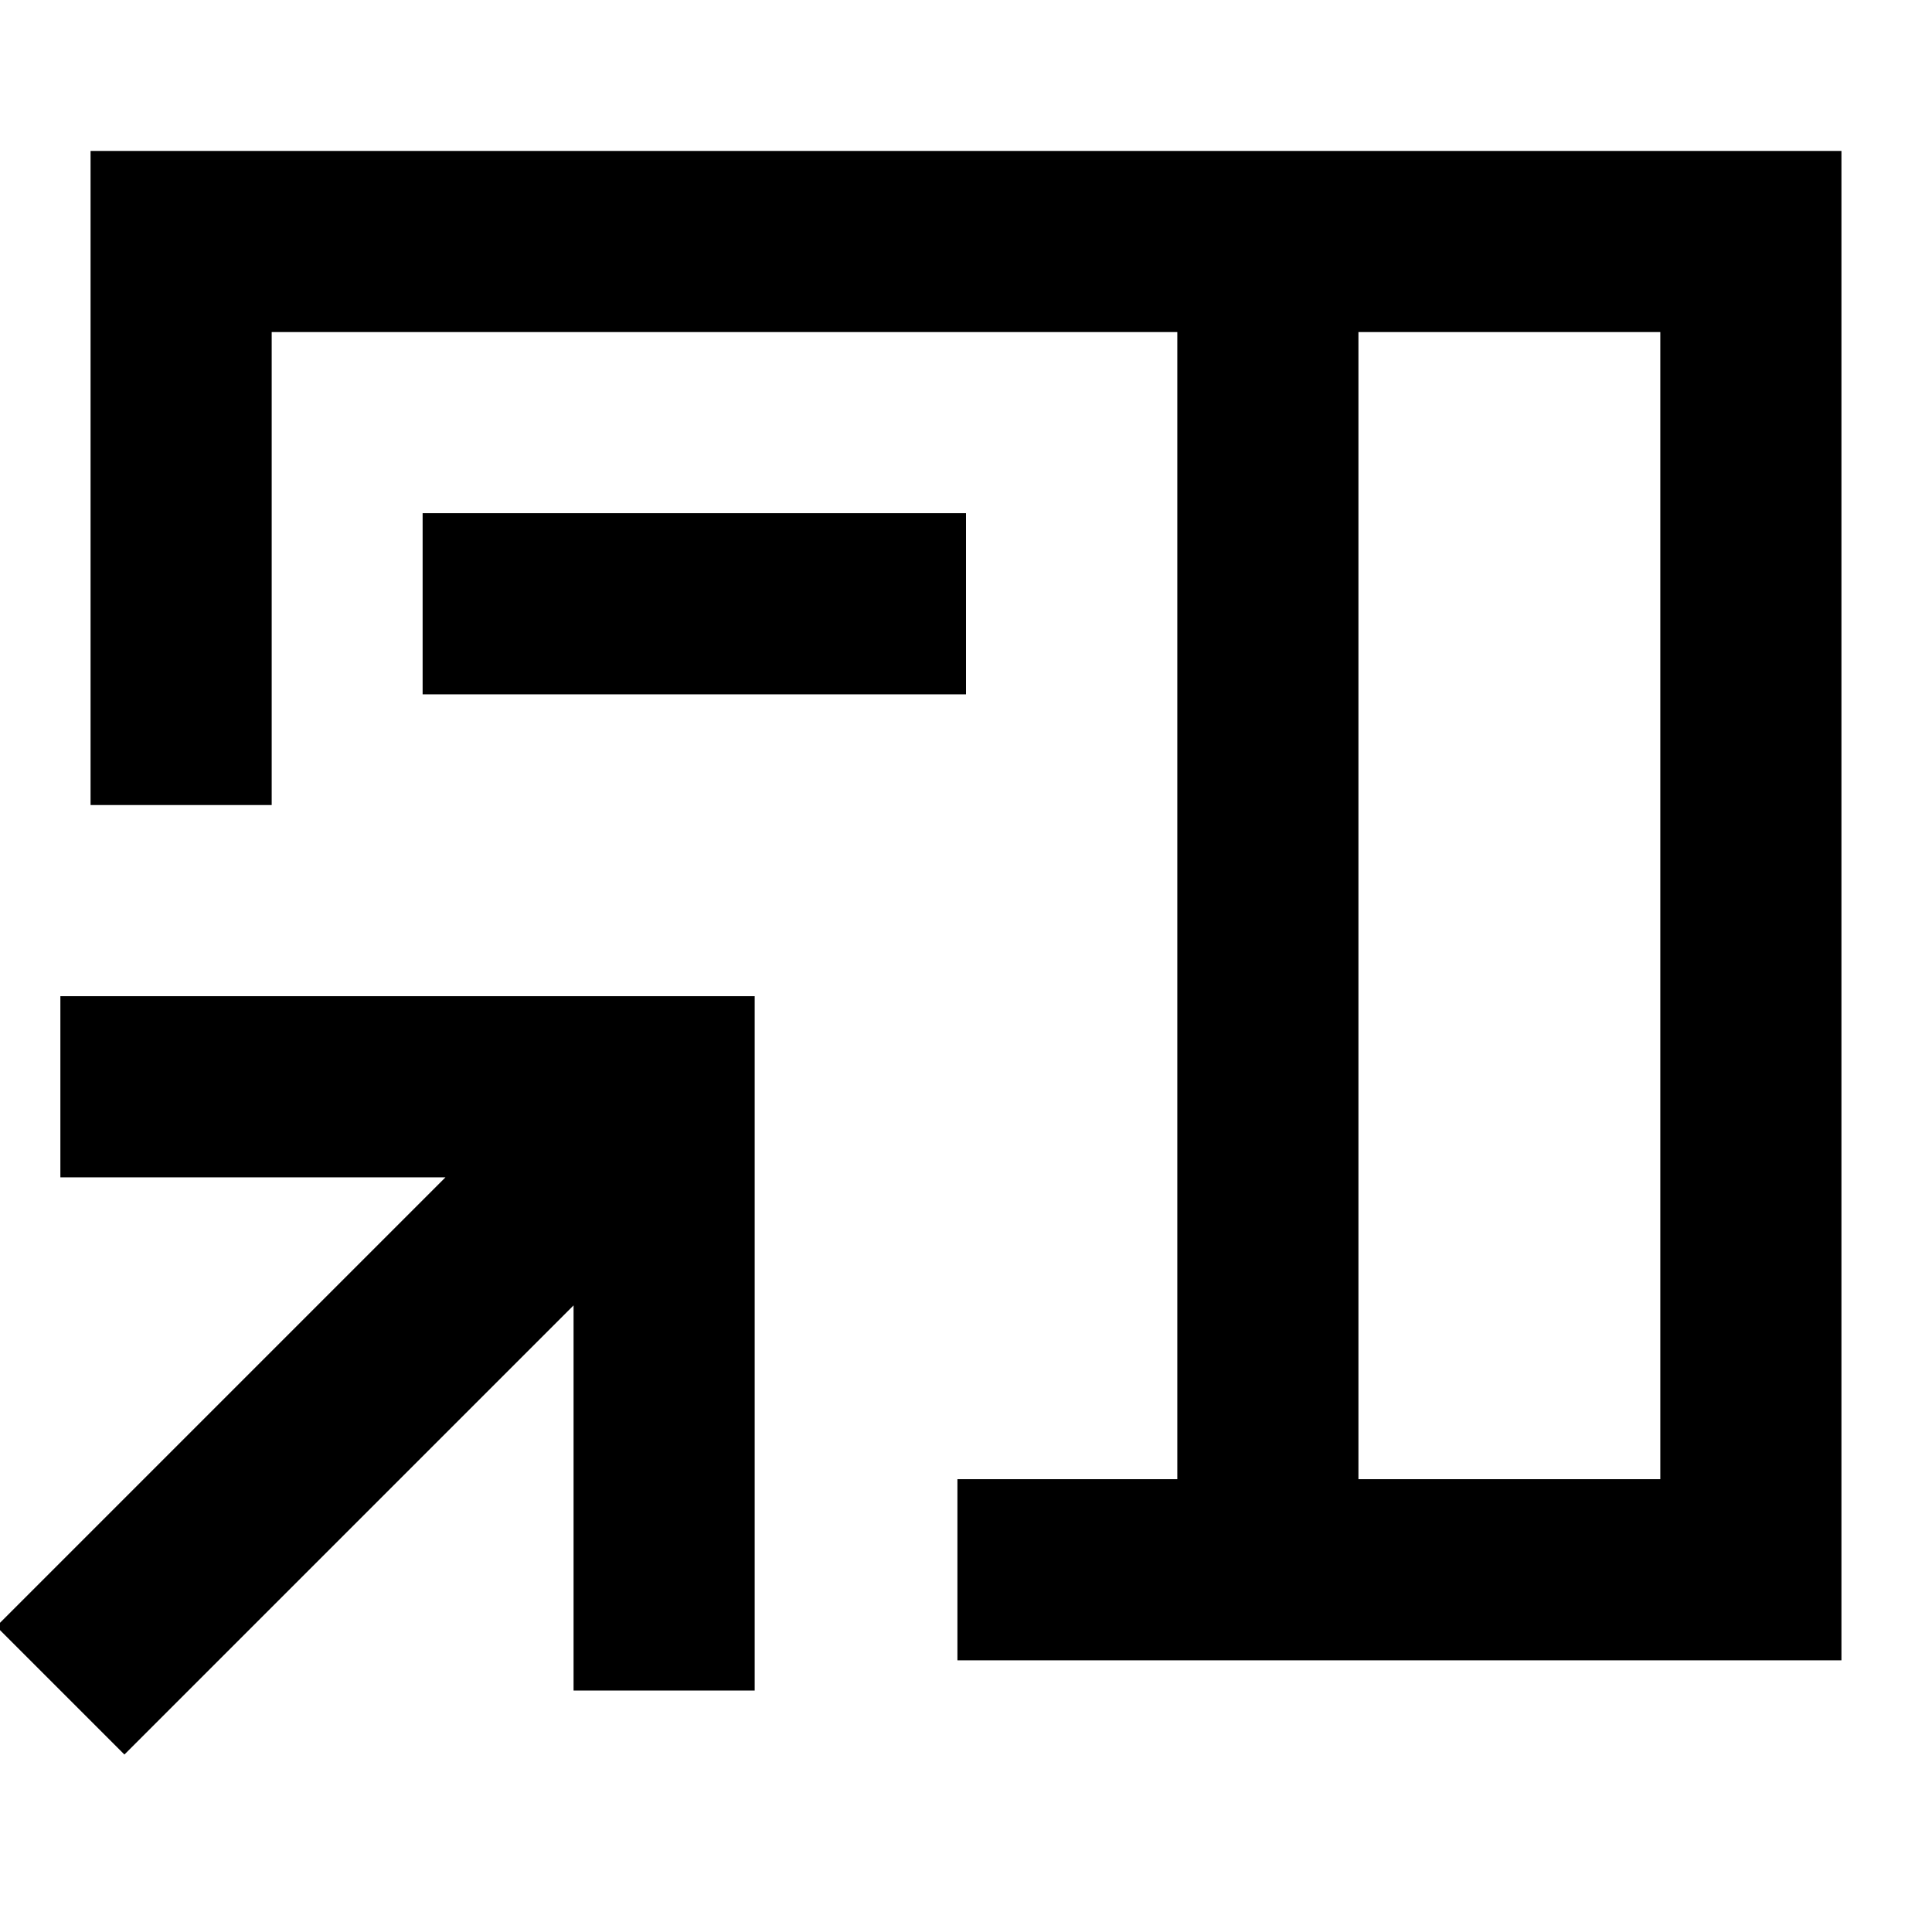
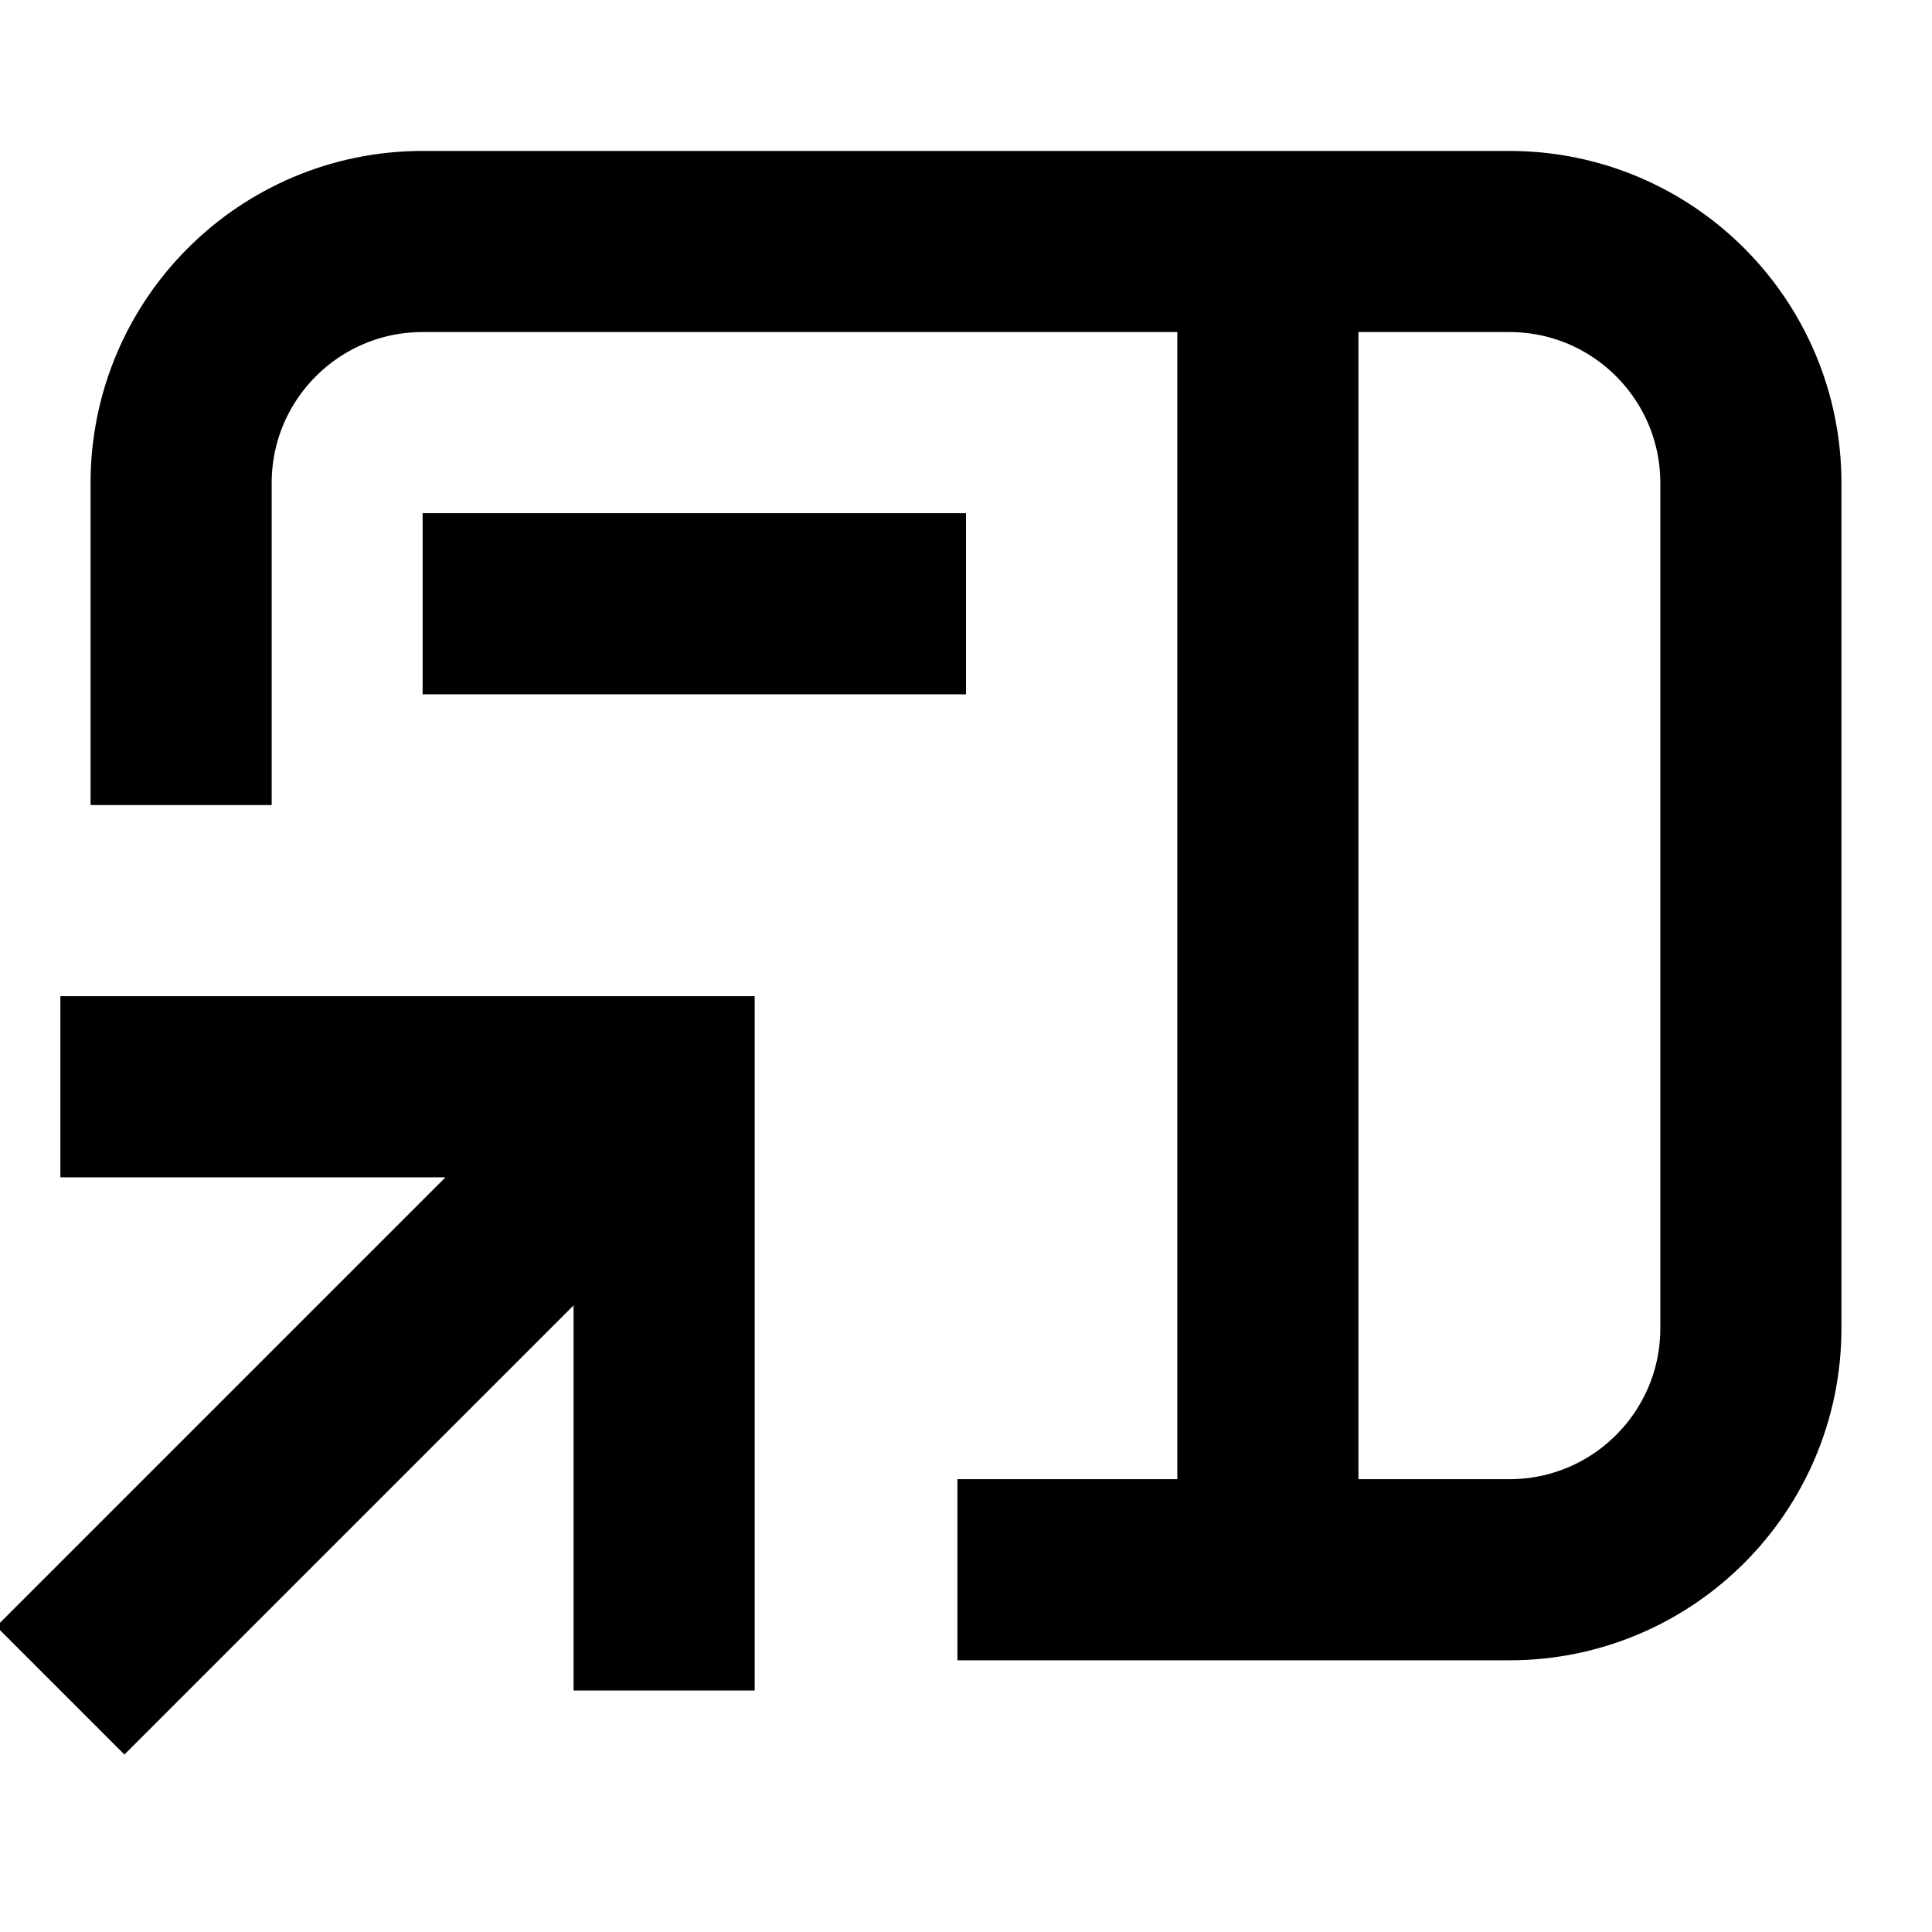
- <svg xmlns="http://www.w3.org/2000/svg" fill="none" viewBox="0 0 16 16" width="100%" height="100%">
-   <path stroke="currentColor" stroke-width="1.5" d="m.5 14 5-5m-5 0h5v5m5-1V2m-7 3H8" />
-   <path stroke="currentColor" stroke-width="1.5" d="M7.929 13H14.5V2h-13v4.667" />
+ <svg xmlns="http://www.w3.org/2000/svg" width="100%" height="100%" fill="none" viewBox="0 0 16 16">
+   <g stroke="currentColor" stroke-width="1.5" clip-path="url(#a)" vector-effect="non-scaling-stroke">
+     <path d="m.5 14 5-5M.5 9h5v5M10.5 13V2M3.5 5H8" />
+     <path d="M7.929 13H12.5a2 2 0 0 0 2-2V4a2 2 0 0 0-2-2h-9a2 2 0 0 0-2 2v2.667" />
+   </g>
+   <defs>
+     <clipPath id="a">
+       <path fill="currentColor" d="M0 0h16v16H0z" />
+     </clipPath>
+   </defs>
</svg>
